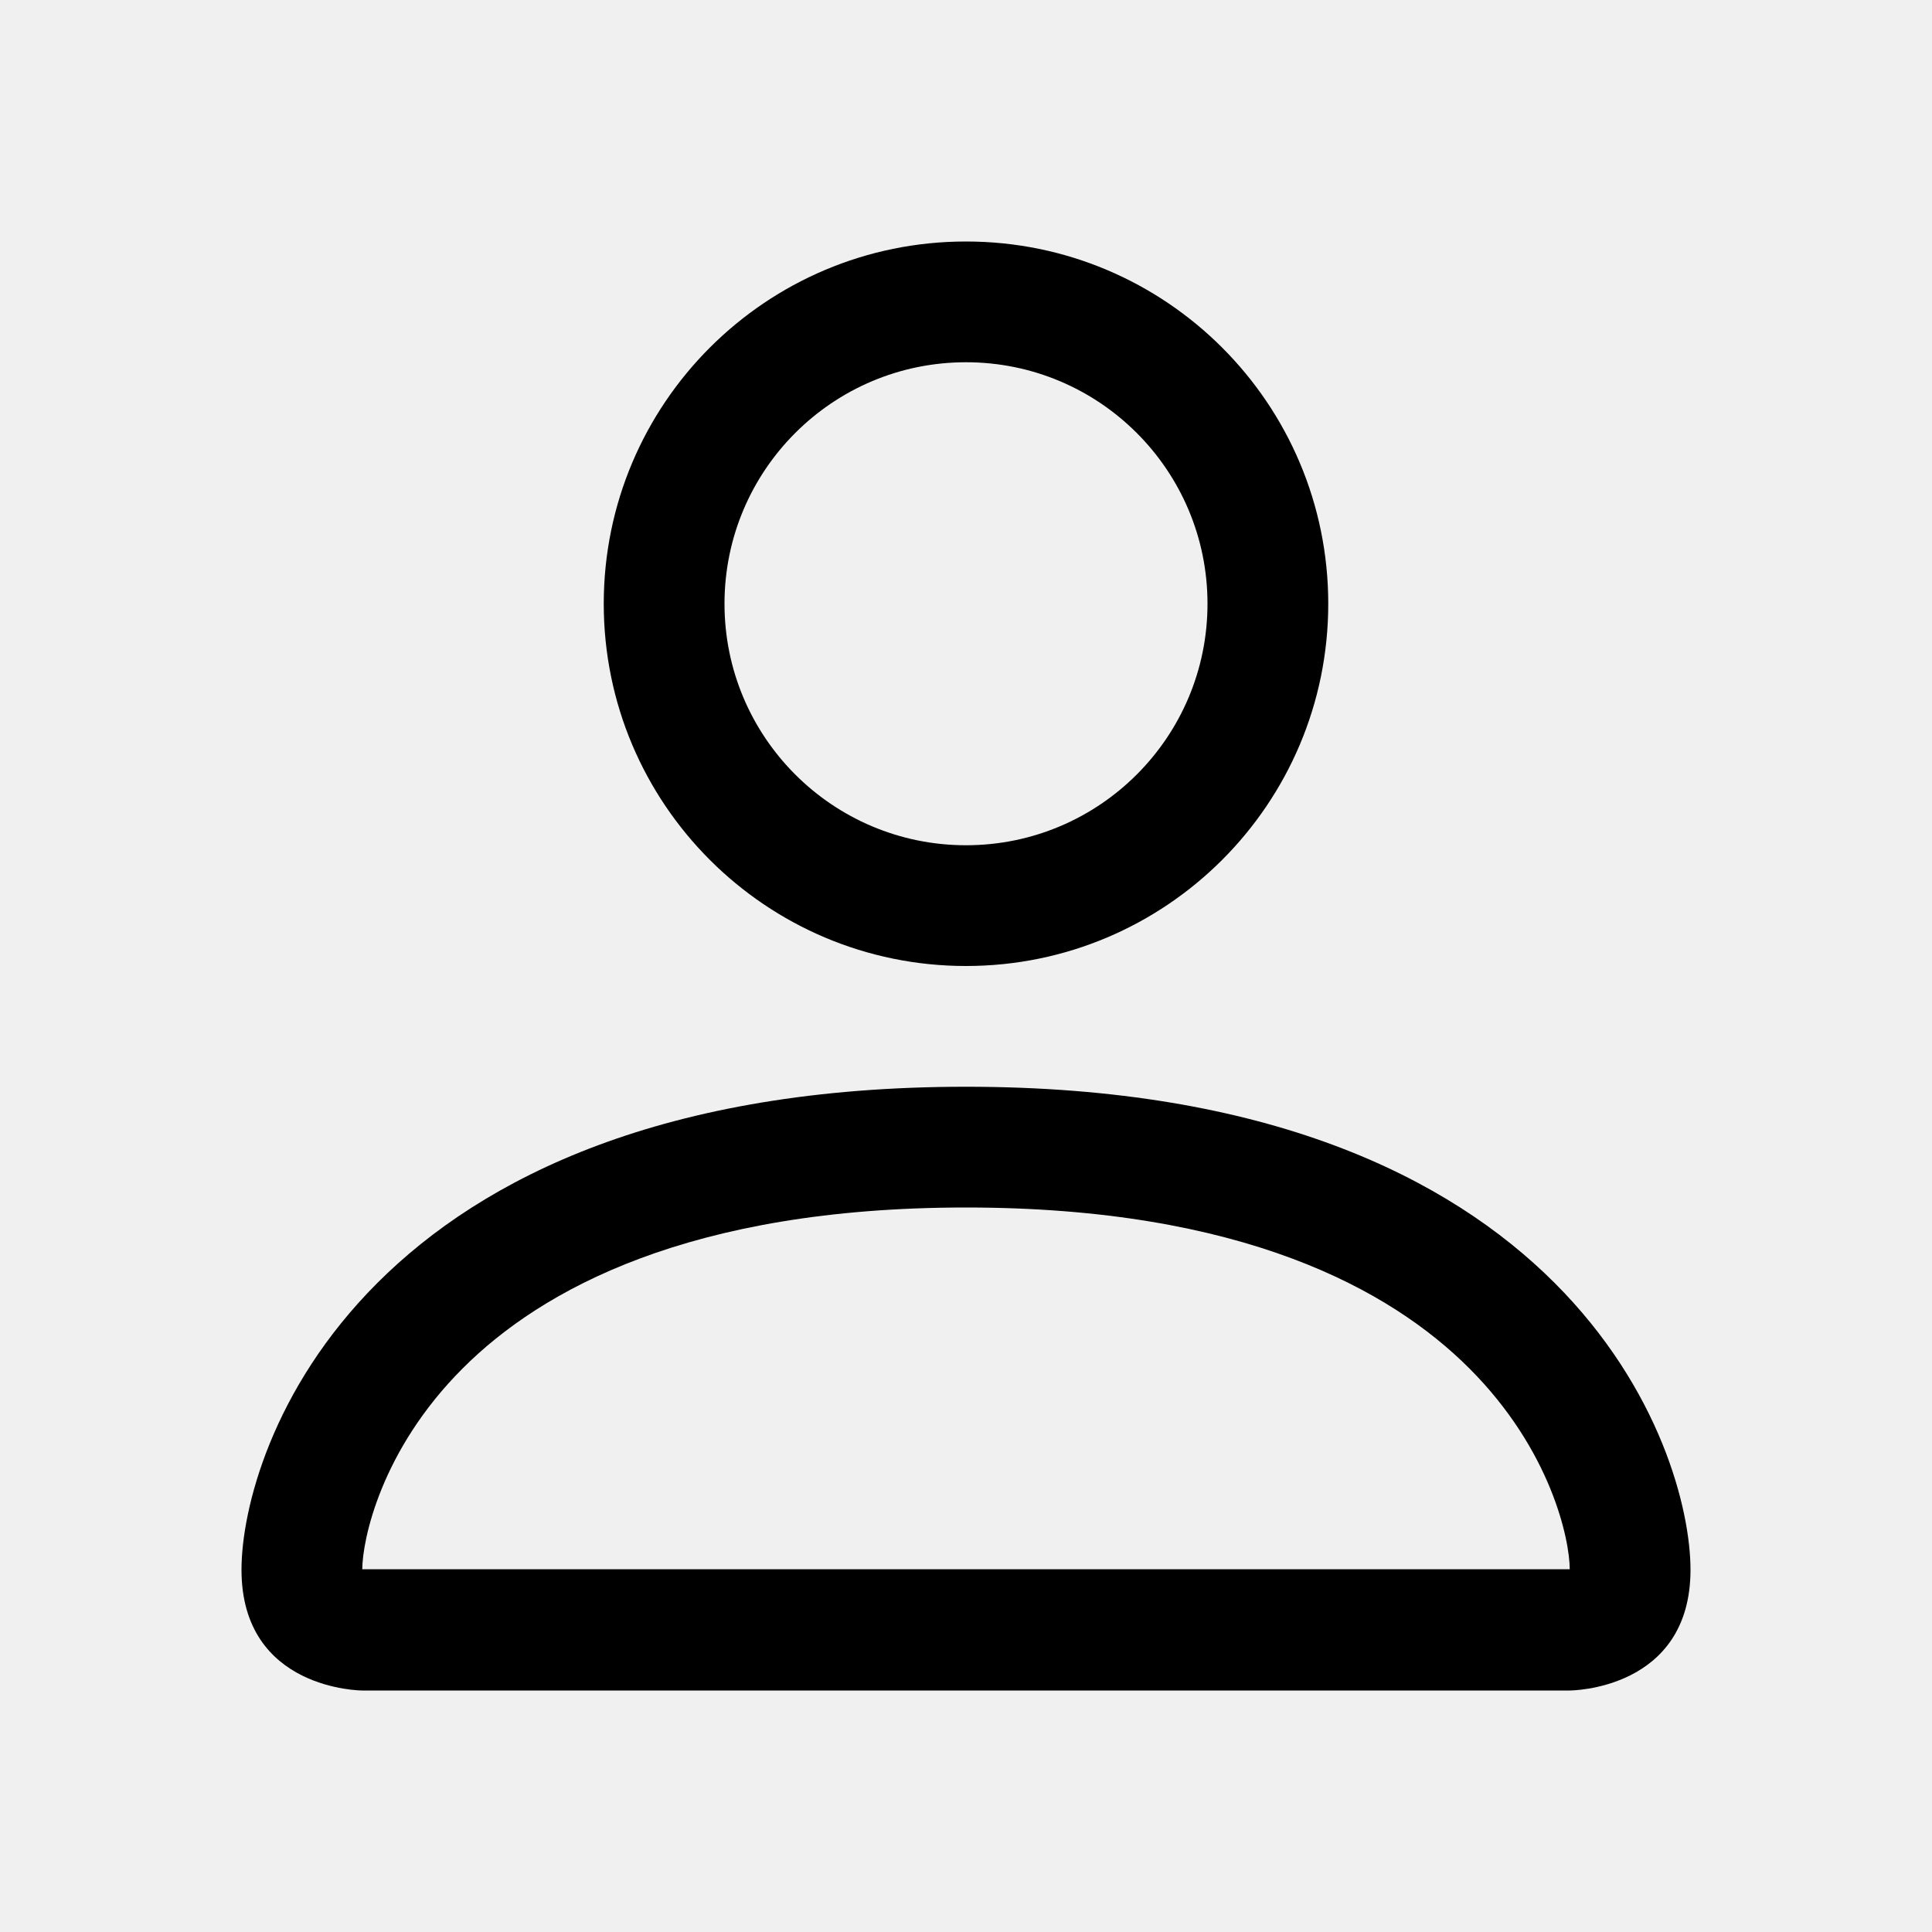
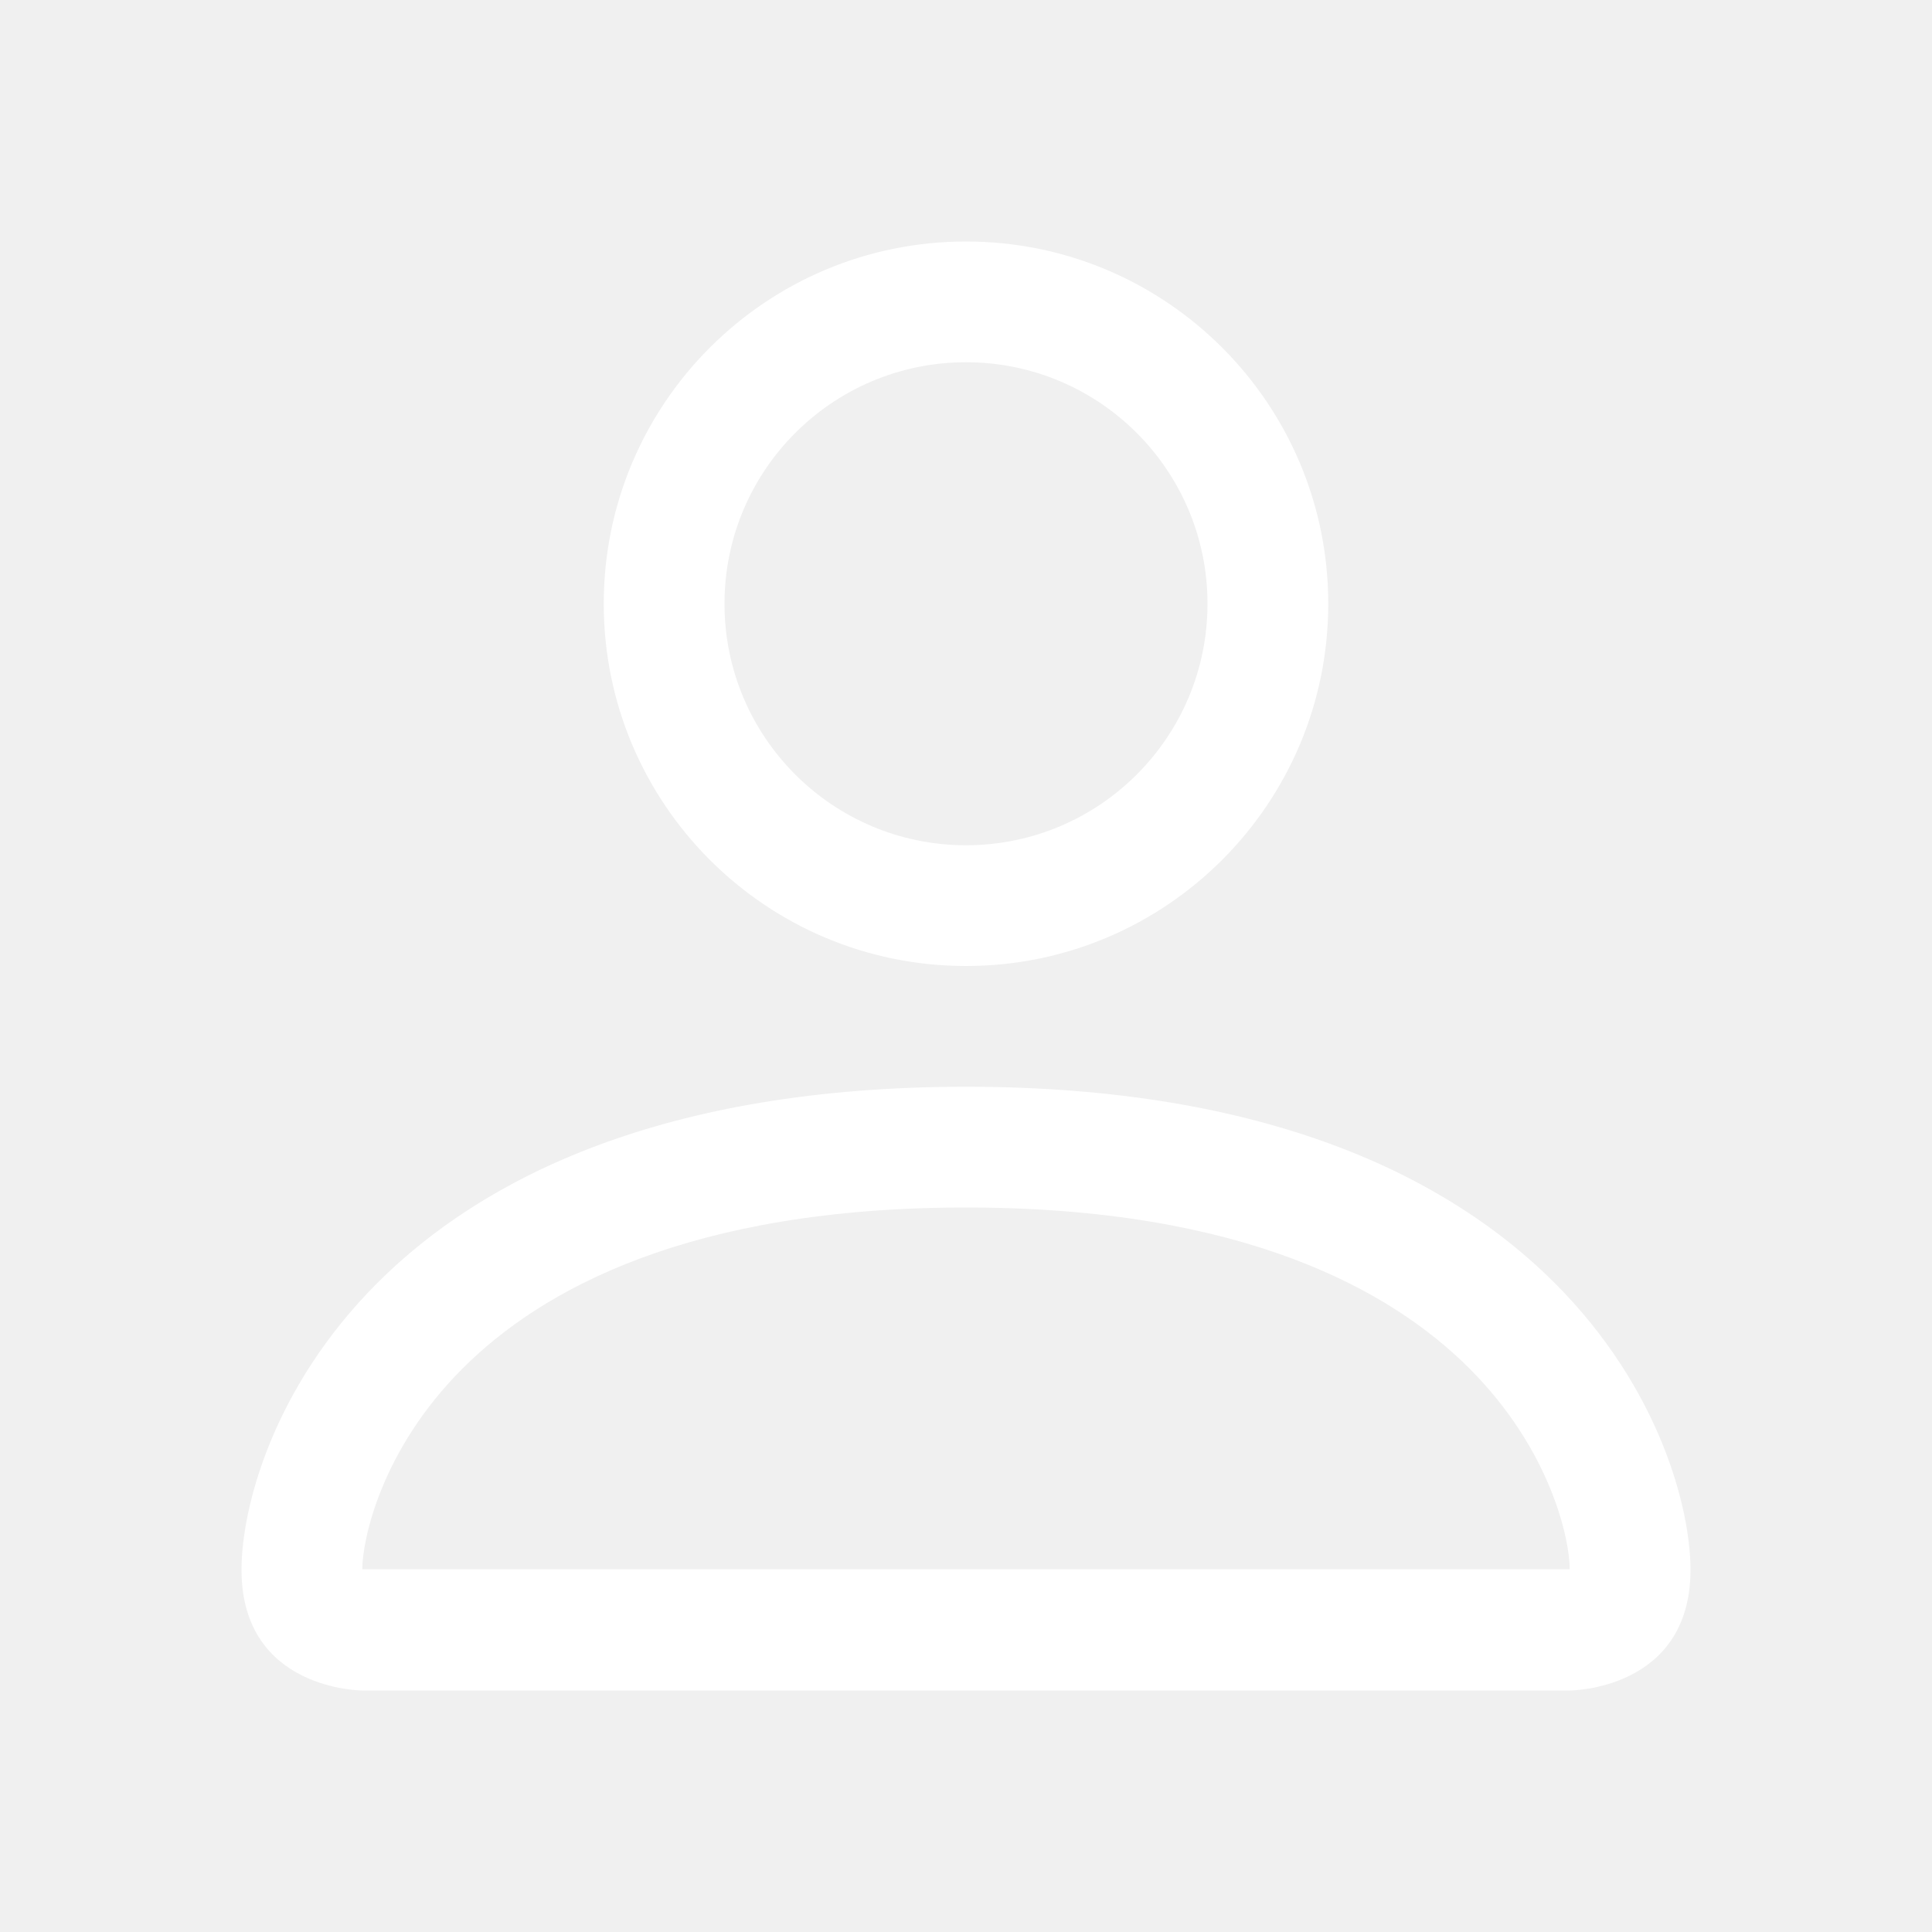
- <svg xmlns="http://www.w3.org/2000/svg" width="16" height="16" fill="currentColor" class="bi bi-person" viewBox="0 0 16 16">
+ <svg xmlns="http://www.w3.org/2000/svg" width="16" height="16" fill="white" class="bi bi-person" viewBox="0 0 16 16">
  <path d="M8 8a3 3 0 1 0 0-6 3 3 0 0 0 0 6m2-3a2 2 0 1 1-4 0 2 2 0 0 1 4 0m4 8c0 1-1 1-1 1H3s-1 0-1-1 1-4 6-4 6 3 6 4m-1-.004c-.001-.246-.154-.986-.832-1.664C11.516 10.68 10.289 10 8 10s-3.516.68-4.168 1.332c-.678.678-.83 1.418-.832 1.664z" />
</svg>
